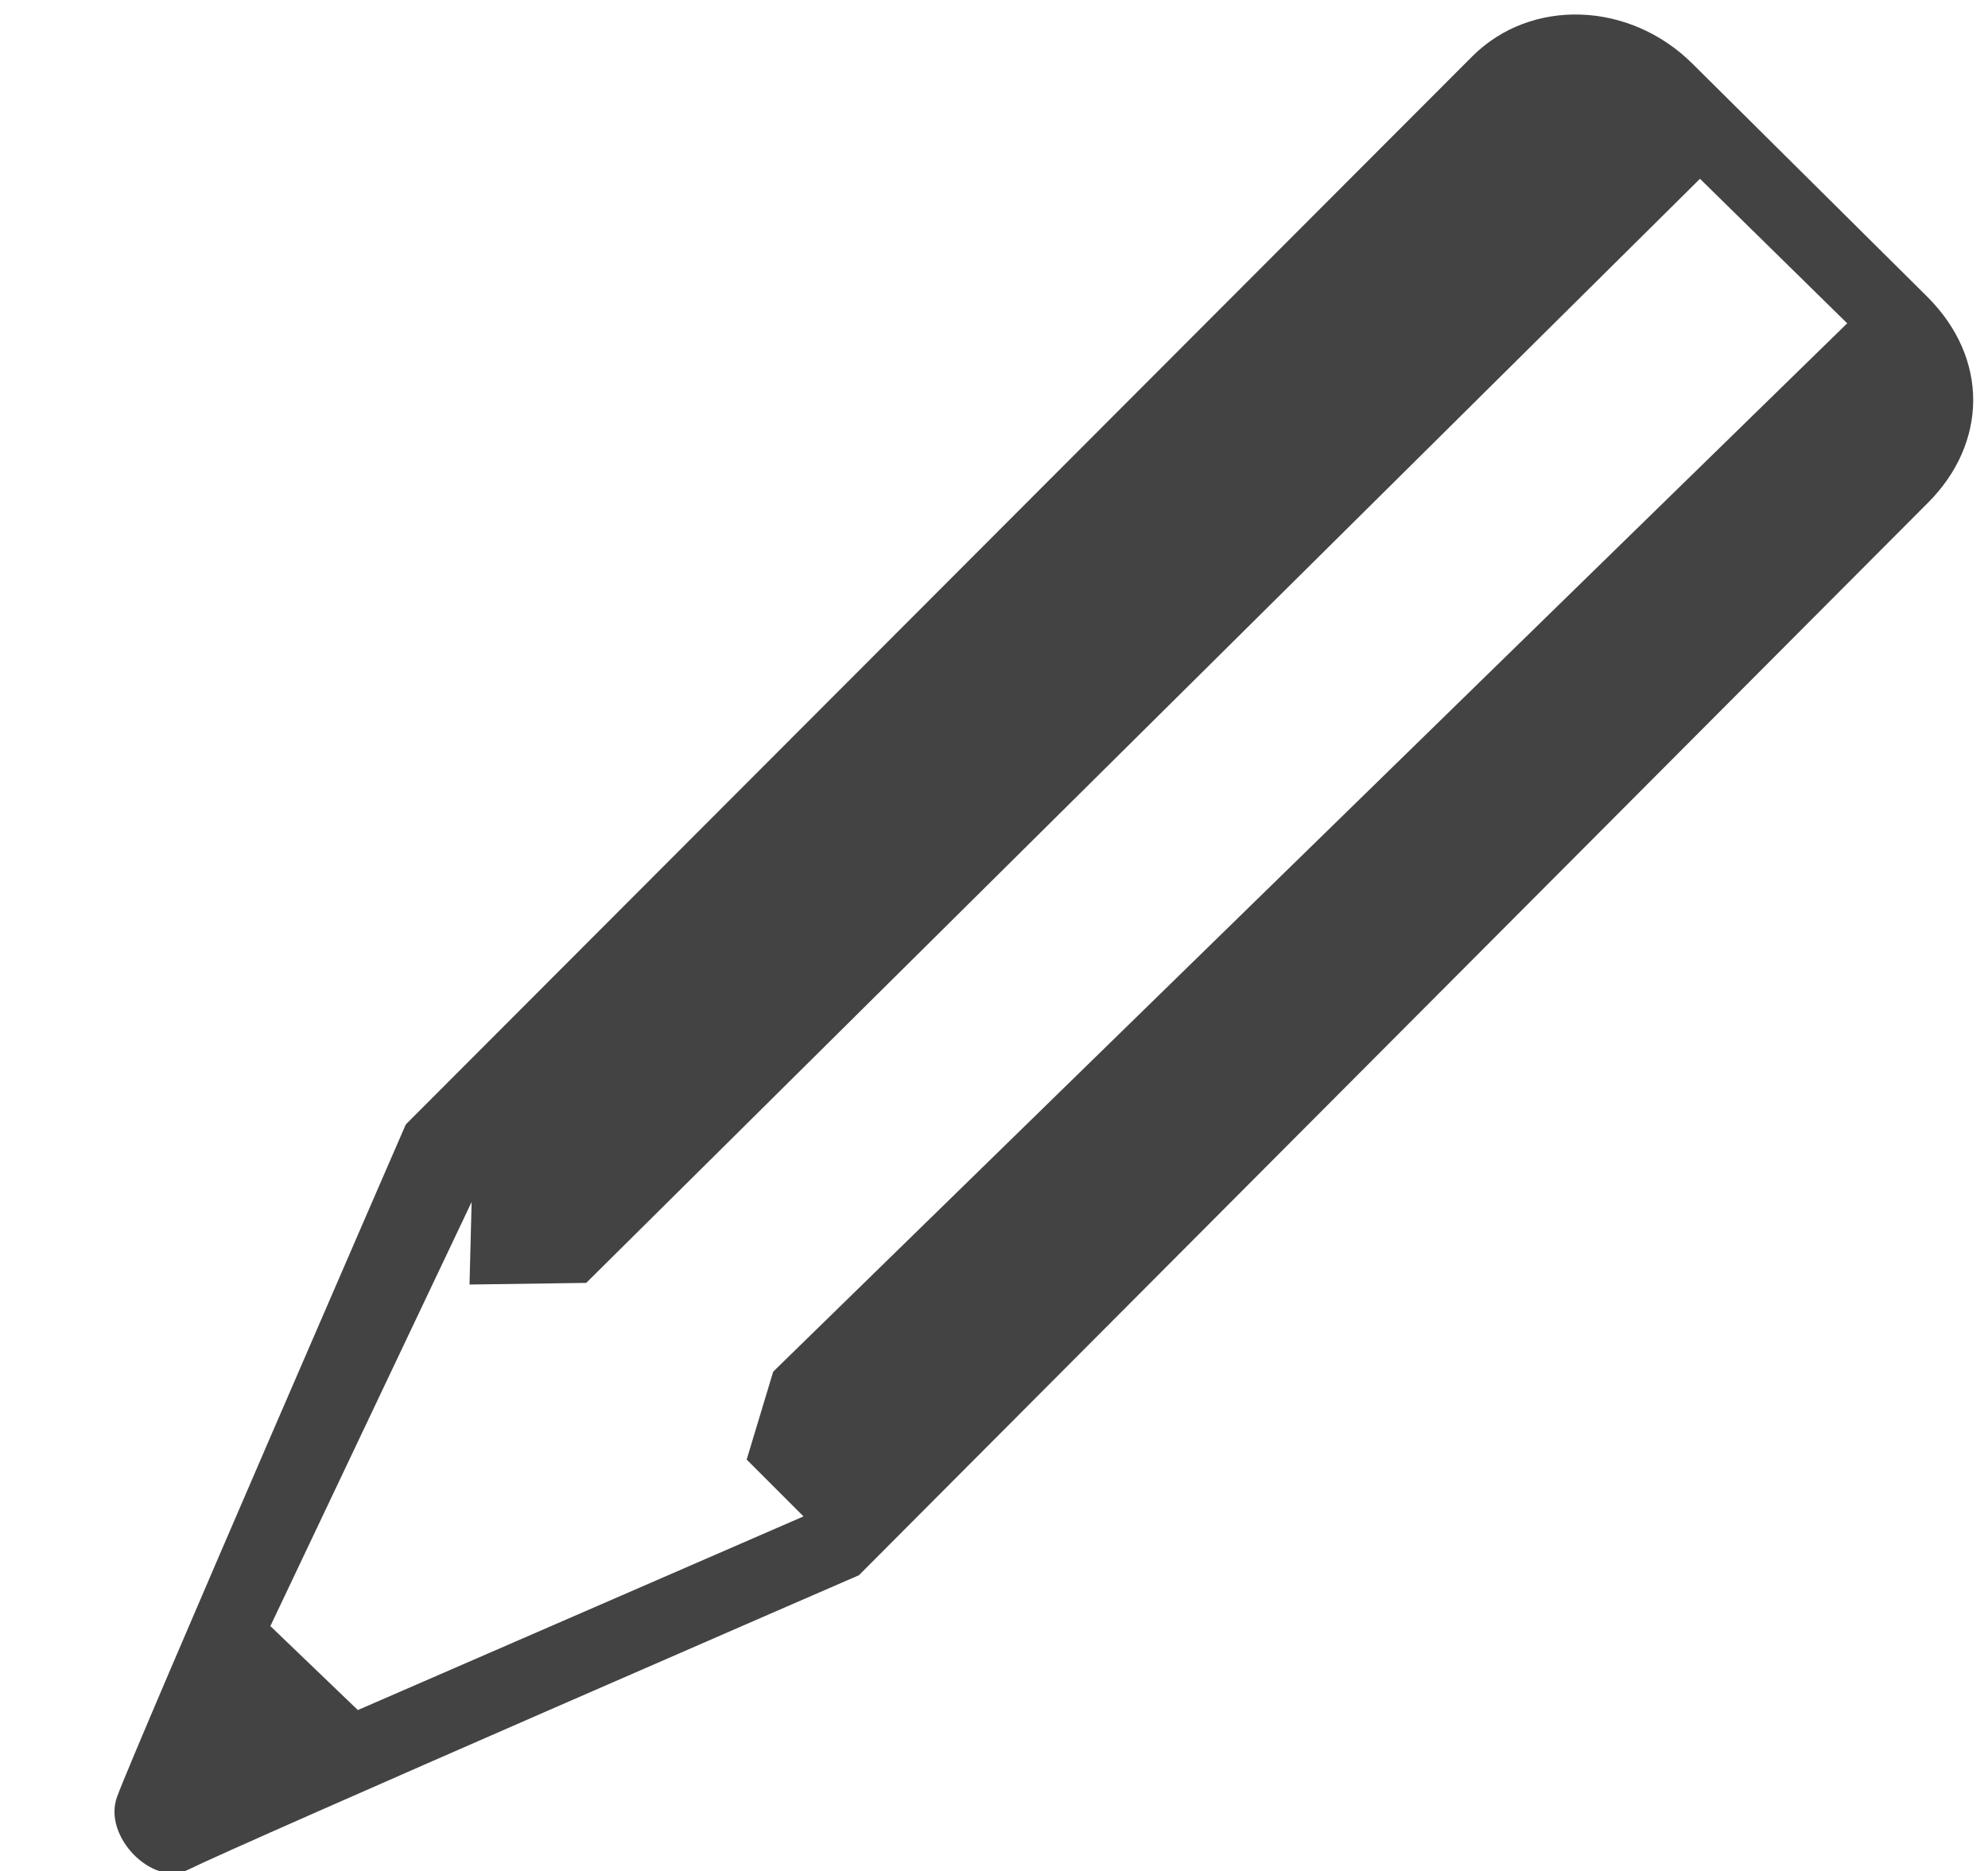
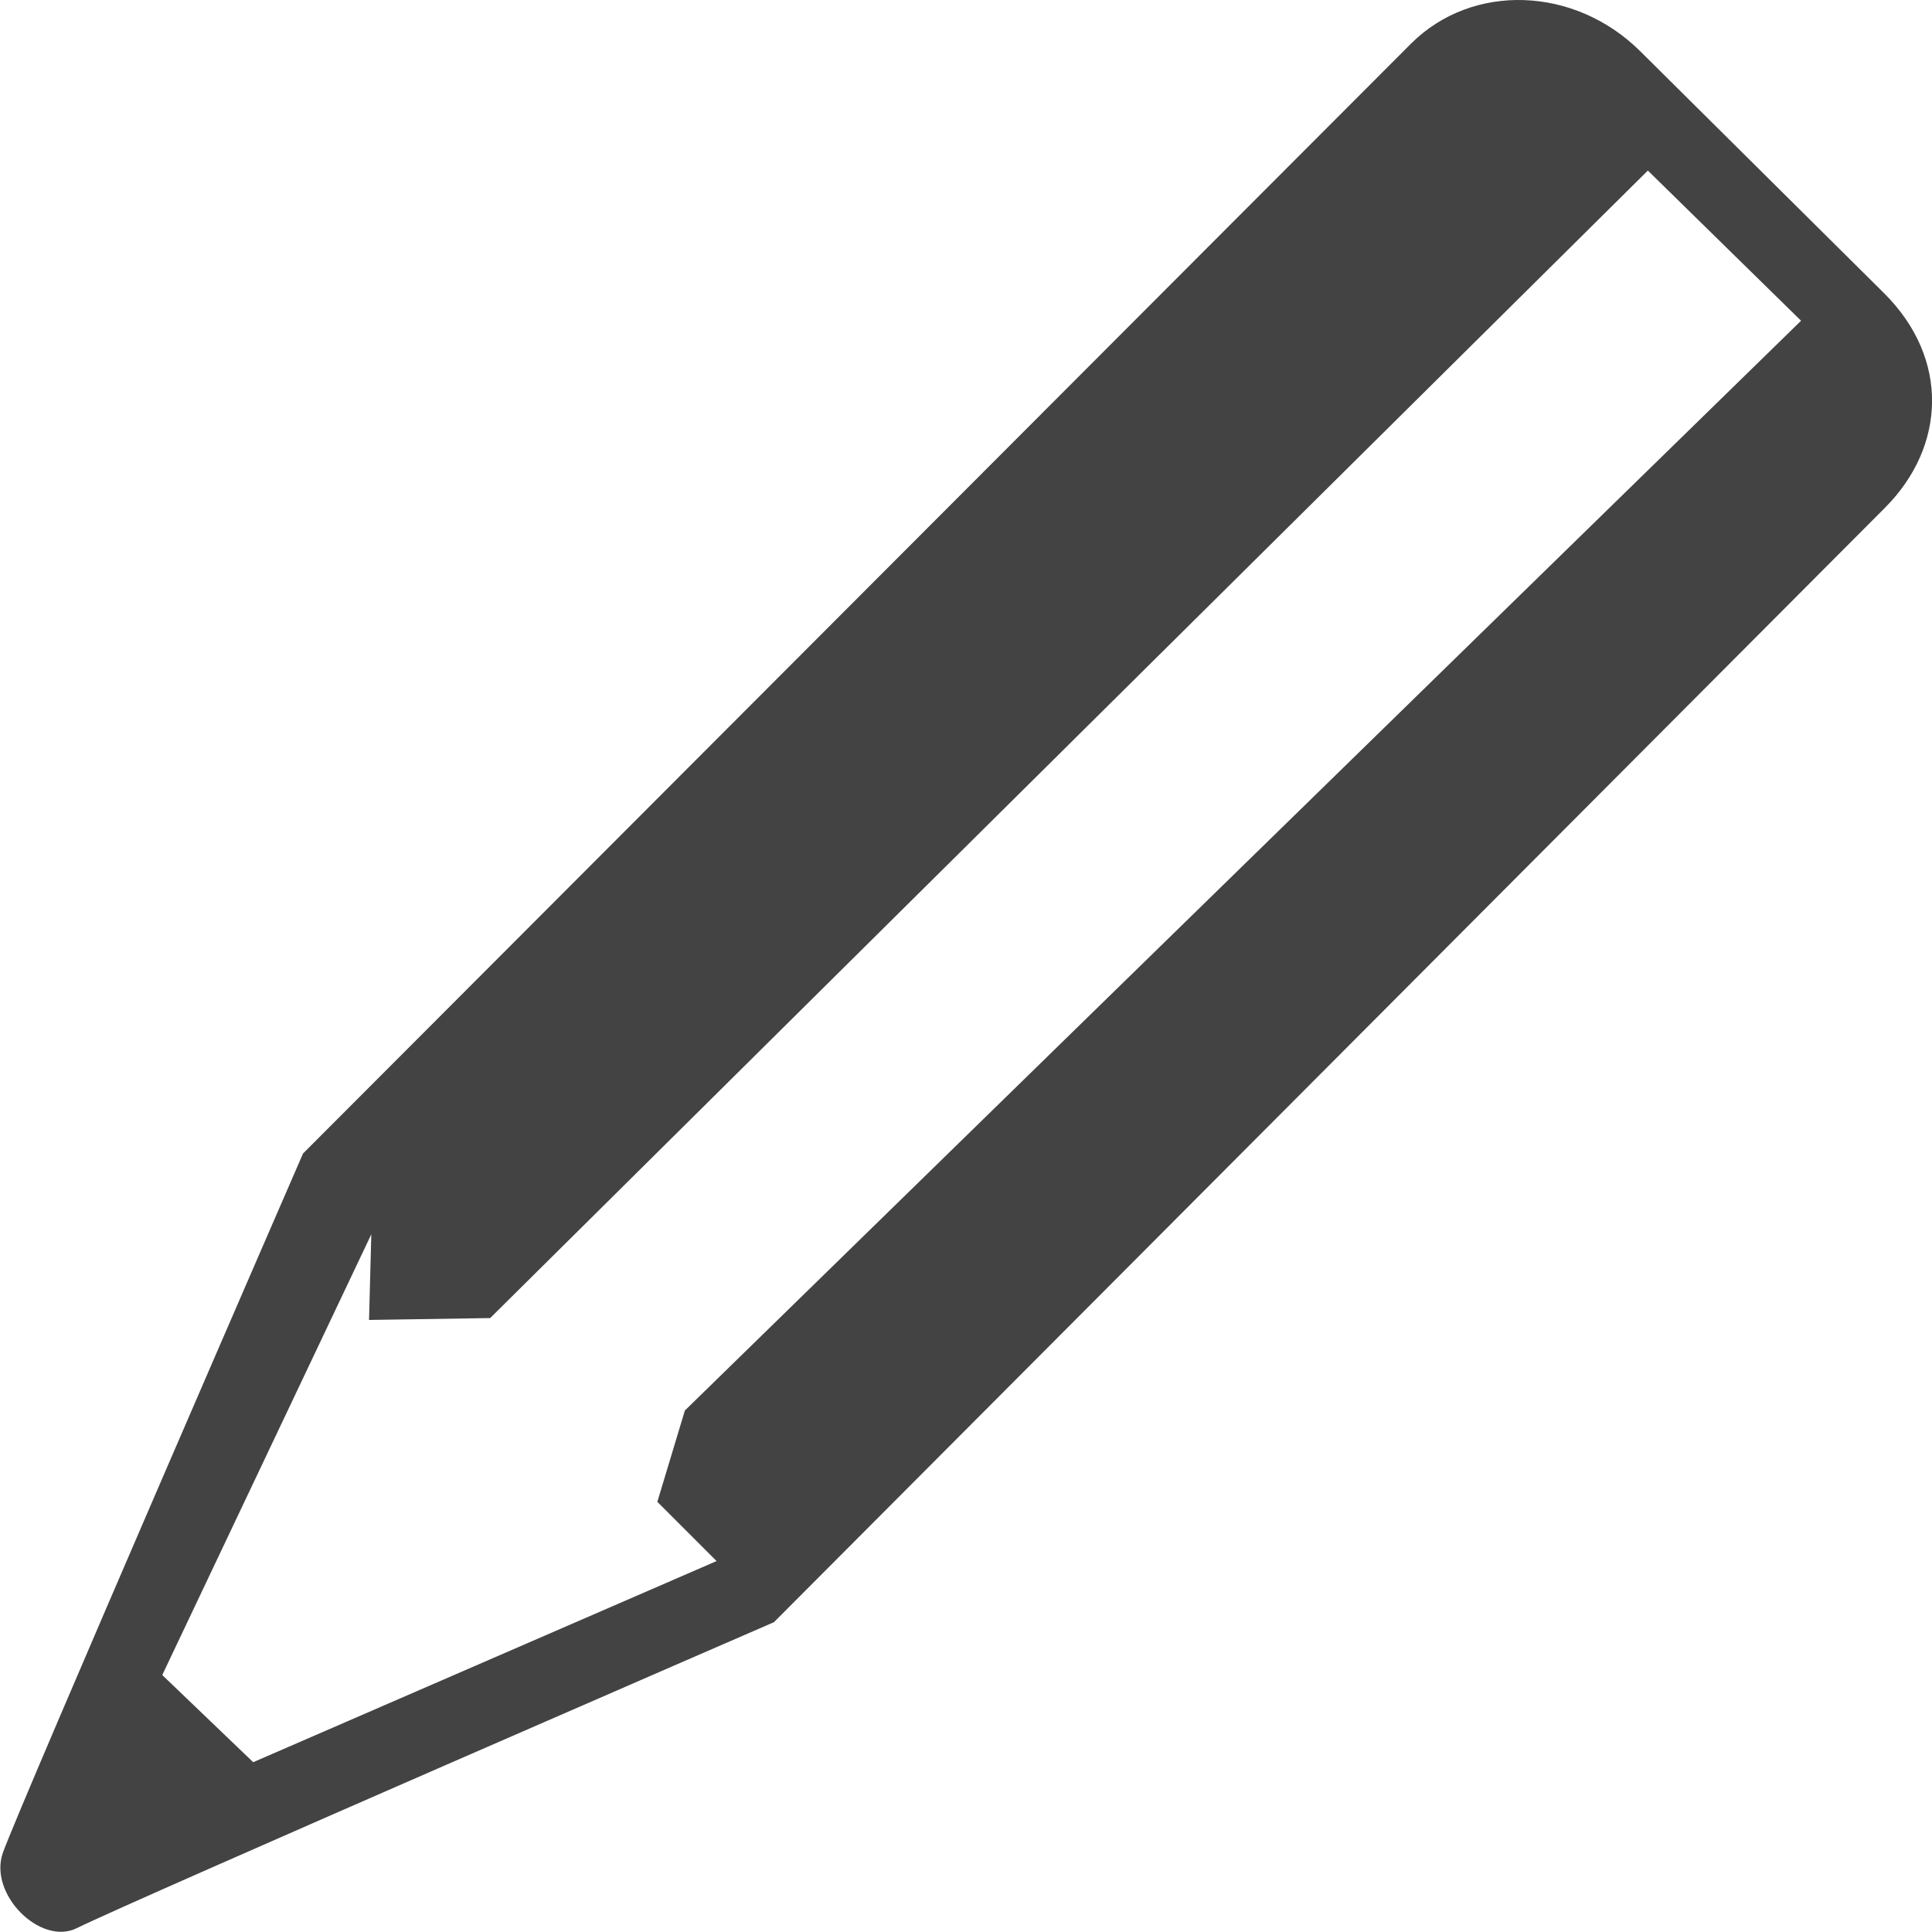
- <svg xmlns="http://www.w3.org/2000/svg" viewBox="0 0 17 16" version="1.1" class="si-glyph si-glyph-pencil">
-   <defs />
-   <g stroke="none" stroke-width="1" fill="none" fill-rule="evenodd">
-     <path d="M16.479,2.536 L14.474,0.546 C13.935,0.009 13.091,-0.019 12.59,0.482 L3.47,9.616 C3.47,9.616 1.158,14.936 1.001,15.366 C0.876,15.706 1.307,16.137 1.605,15.991 C2.085,15.754 7.345,13.471 7.345,13.471 L16.487,4.299 C16.989,3.797 17.018,3.073 16.479,2.536 L16.479,2.536 Z M2.312,13.906 L4.033,10.279 L4.015,10.985 L5.013,10.971 L14.537,1.529 L15.796,2.765 L6.612,11.73 L6.385,12.482 L6.871,12.968 L3.06,14.624 L2.312,13.906 L2.312,13.906 Z" fill="#434343" class="si-glyph-fill" />
+ <svg xmlns="http://www.w3.org/2000/svg" version="1.1" id="Vrstva_1" x="0px" y="0px" viewBox="-718.1 25.1 512 512" style="enable-background:new -718.1 25.1 512 512;" xml:space="preserve">
+   <style type="text/css">
+ 	.st0{fill:#434343;}
+ </style>
+   <g>
+     <path class="st0" d="M-218.8,102.8l-64.6-64.1c-17.4-17.3-44.5-18.2-60.7-2.1l-293.7,294.2c0,0-74.5,171.4-79.5,185.2   c-4,11,9.9,24.8,19.5,20.1C-682.4,528.5-513,455-513,455l294.5-295.4C-202.4,143.4-201.4,120.1-218.8,102.8L-218.8,102.8z    M-675.1,469l55.4-116.8l-0.6,22.7l32.1-0.5l306.8-304.1l40.6,39.8l-295.8,288.8l-7.3,24.2l15.7,15.7L-651,492.1L-675.1,469   L-675.1,469z" />
  </g>
</svg>
